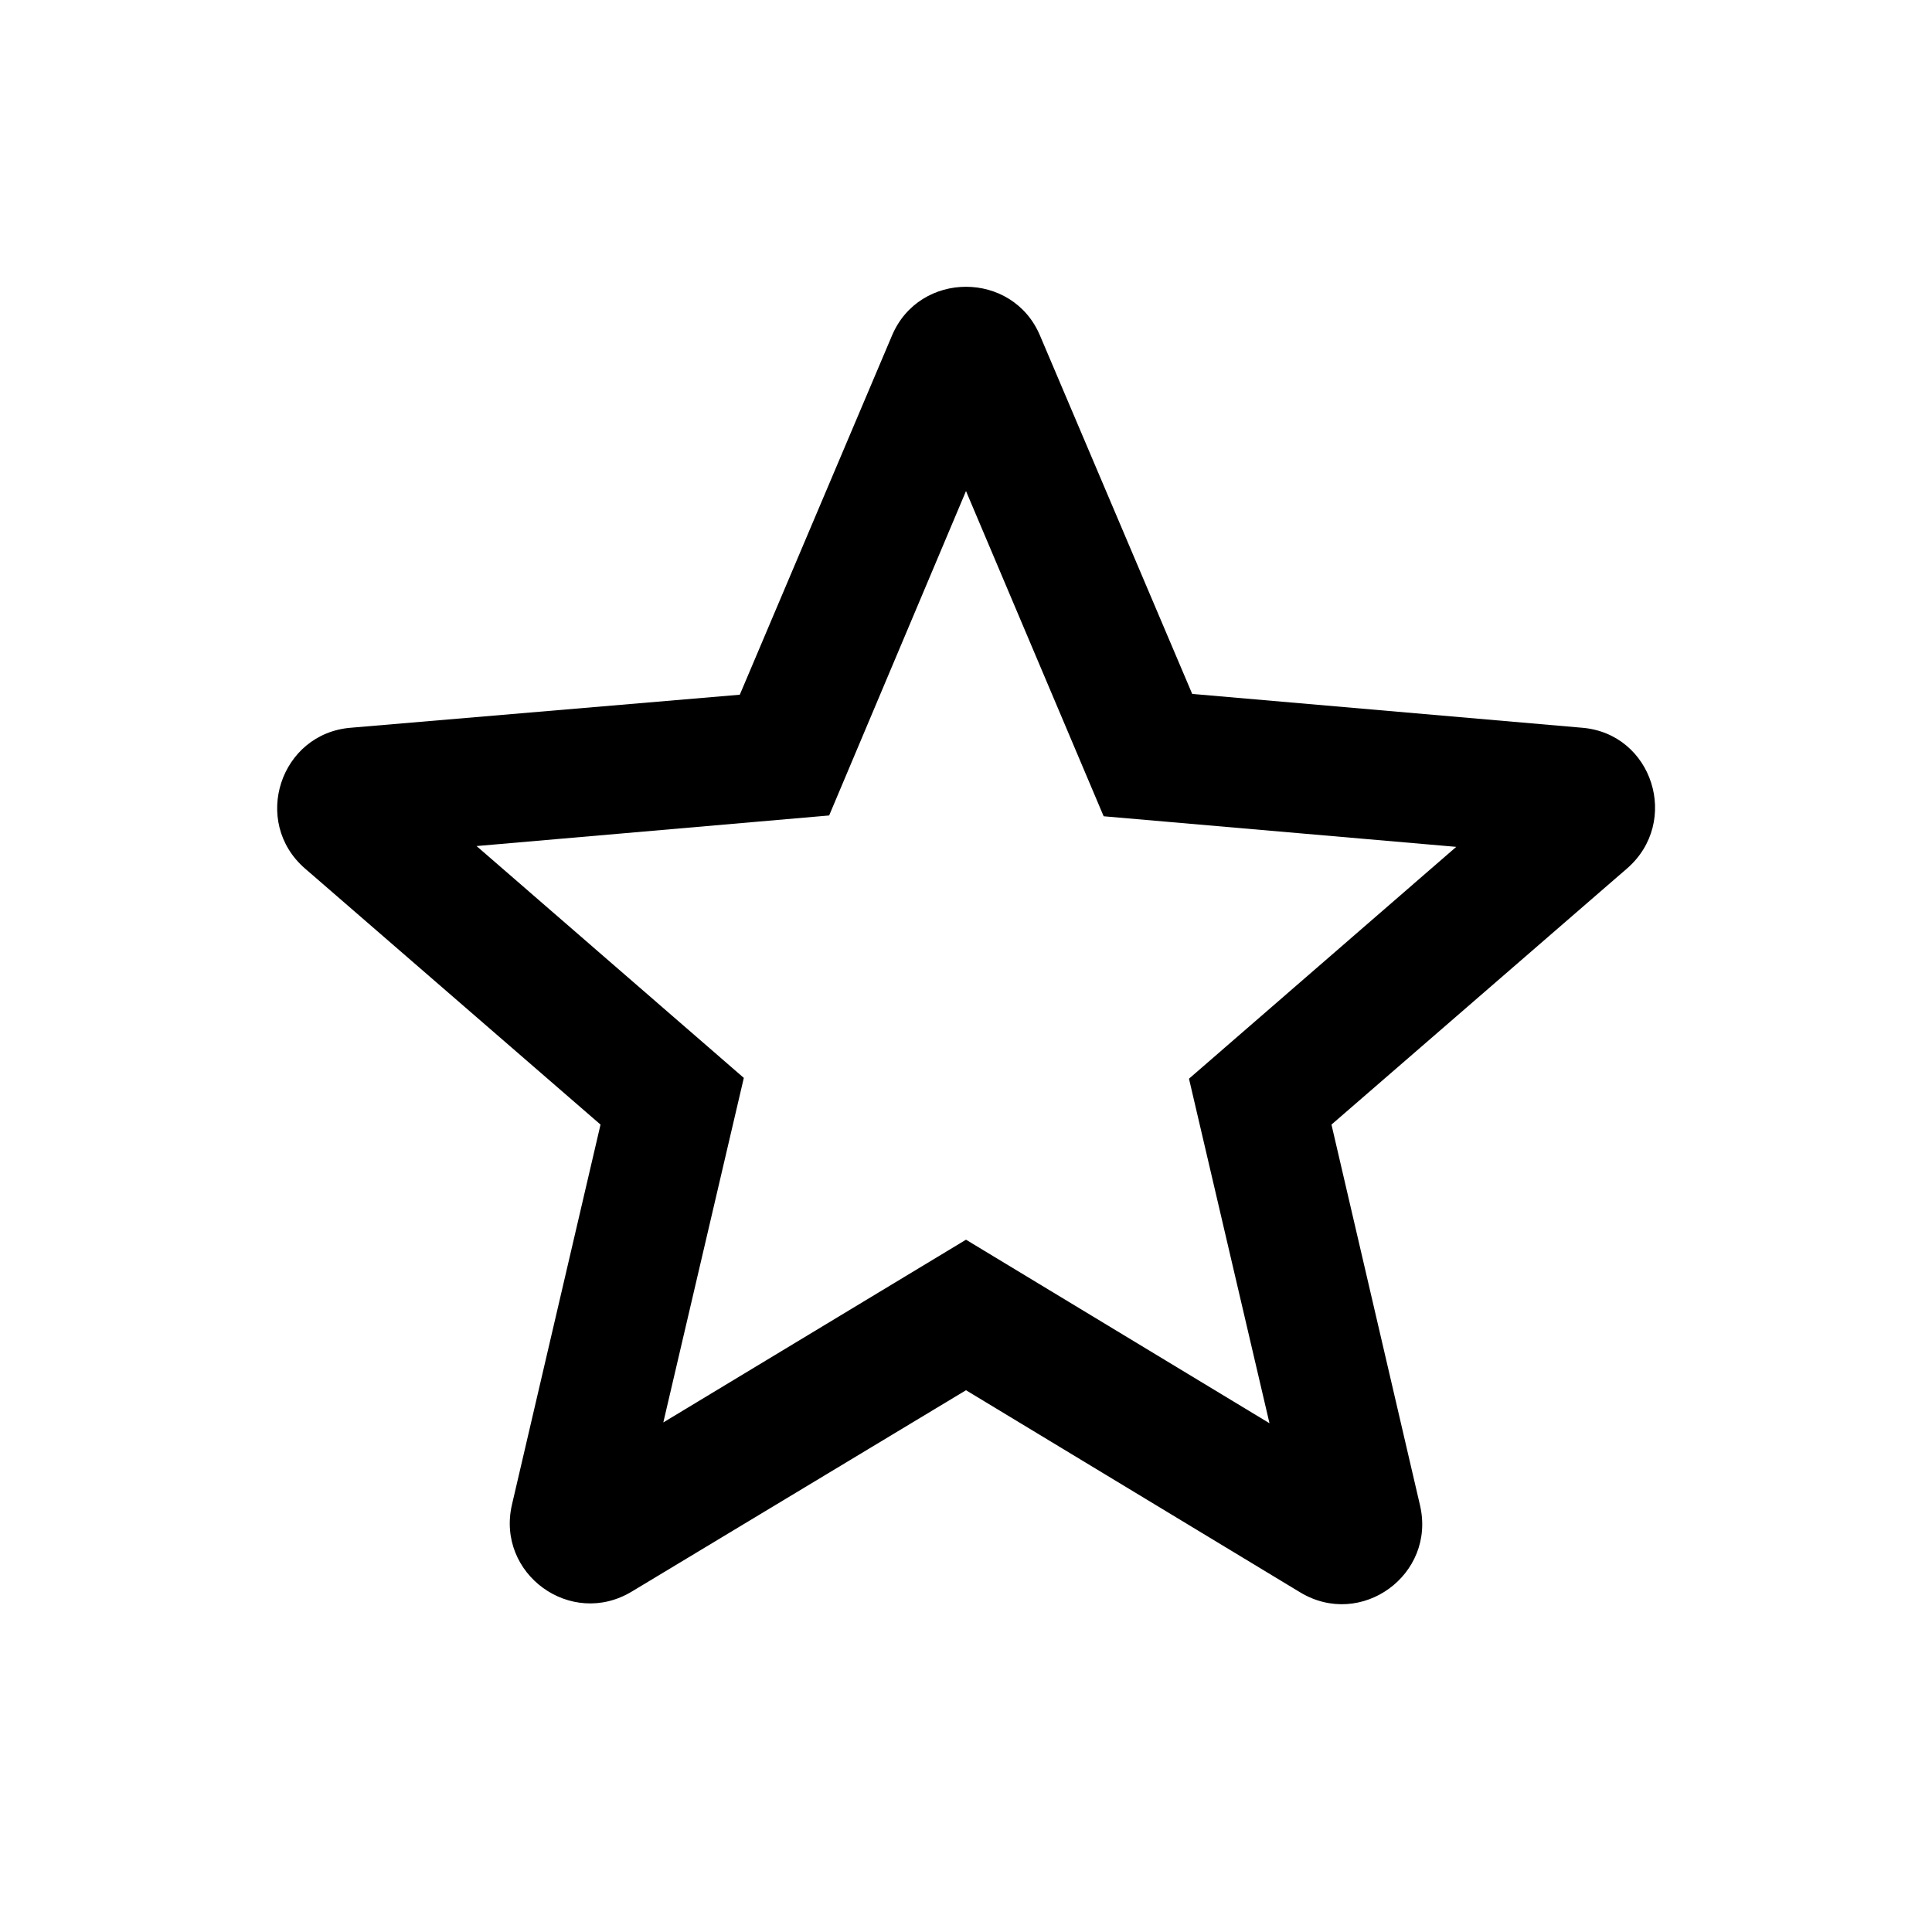
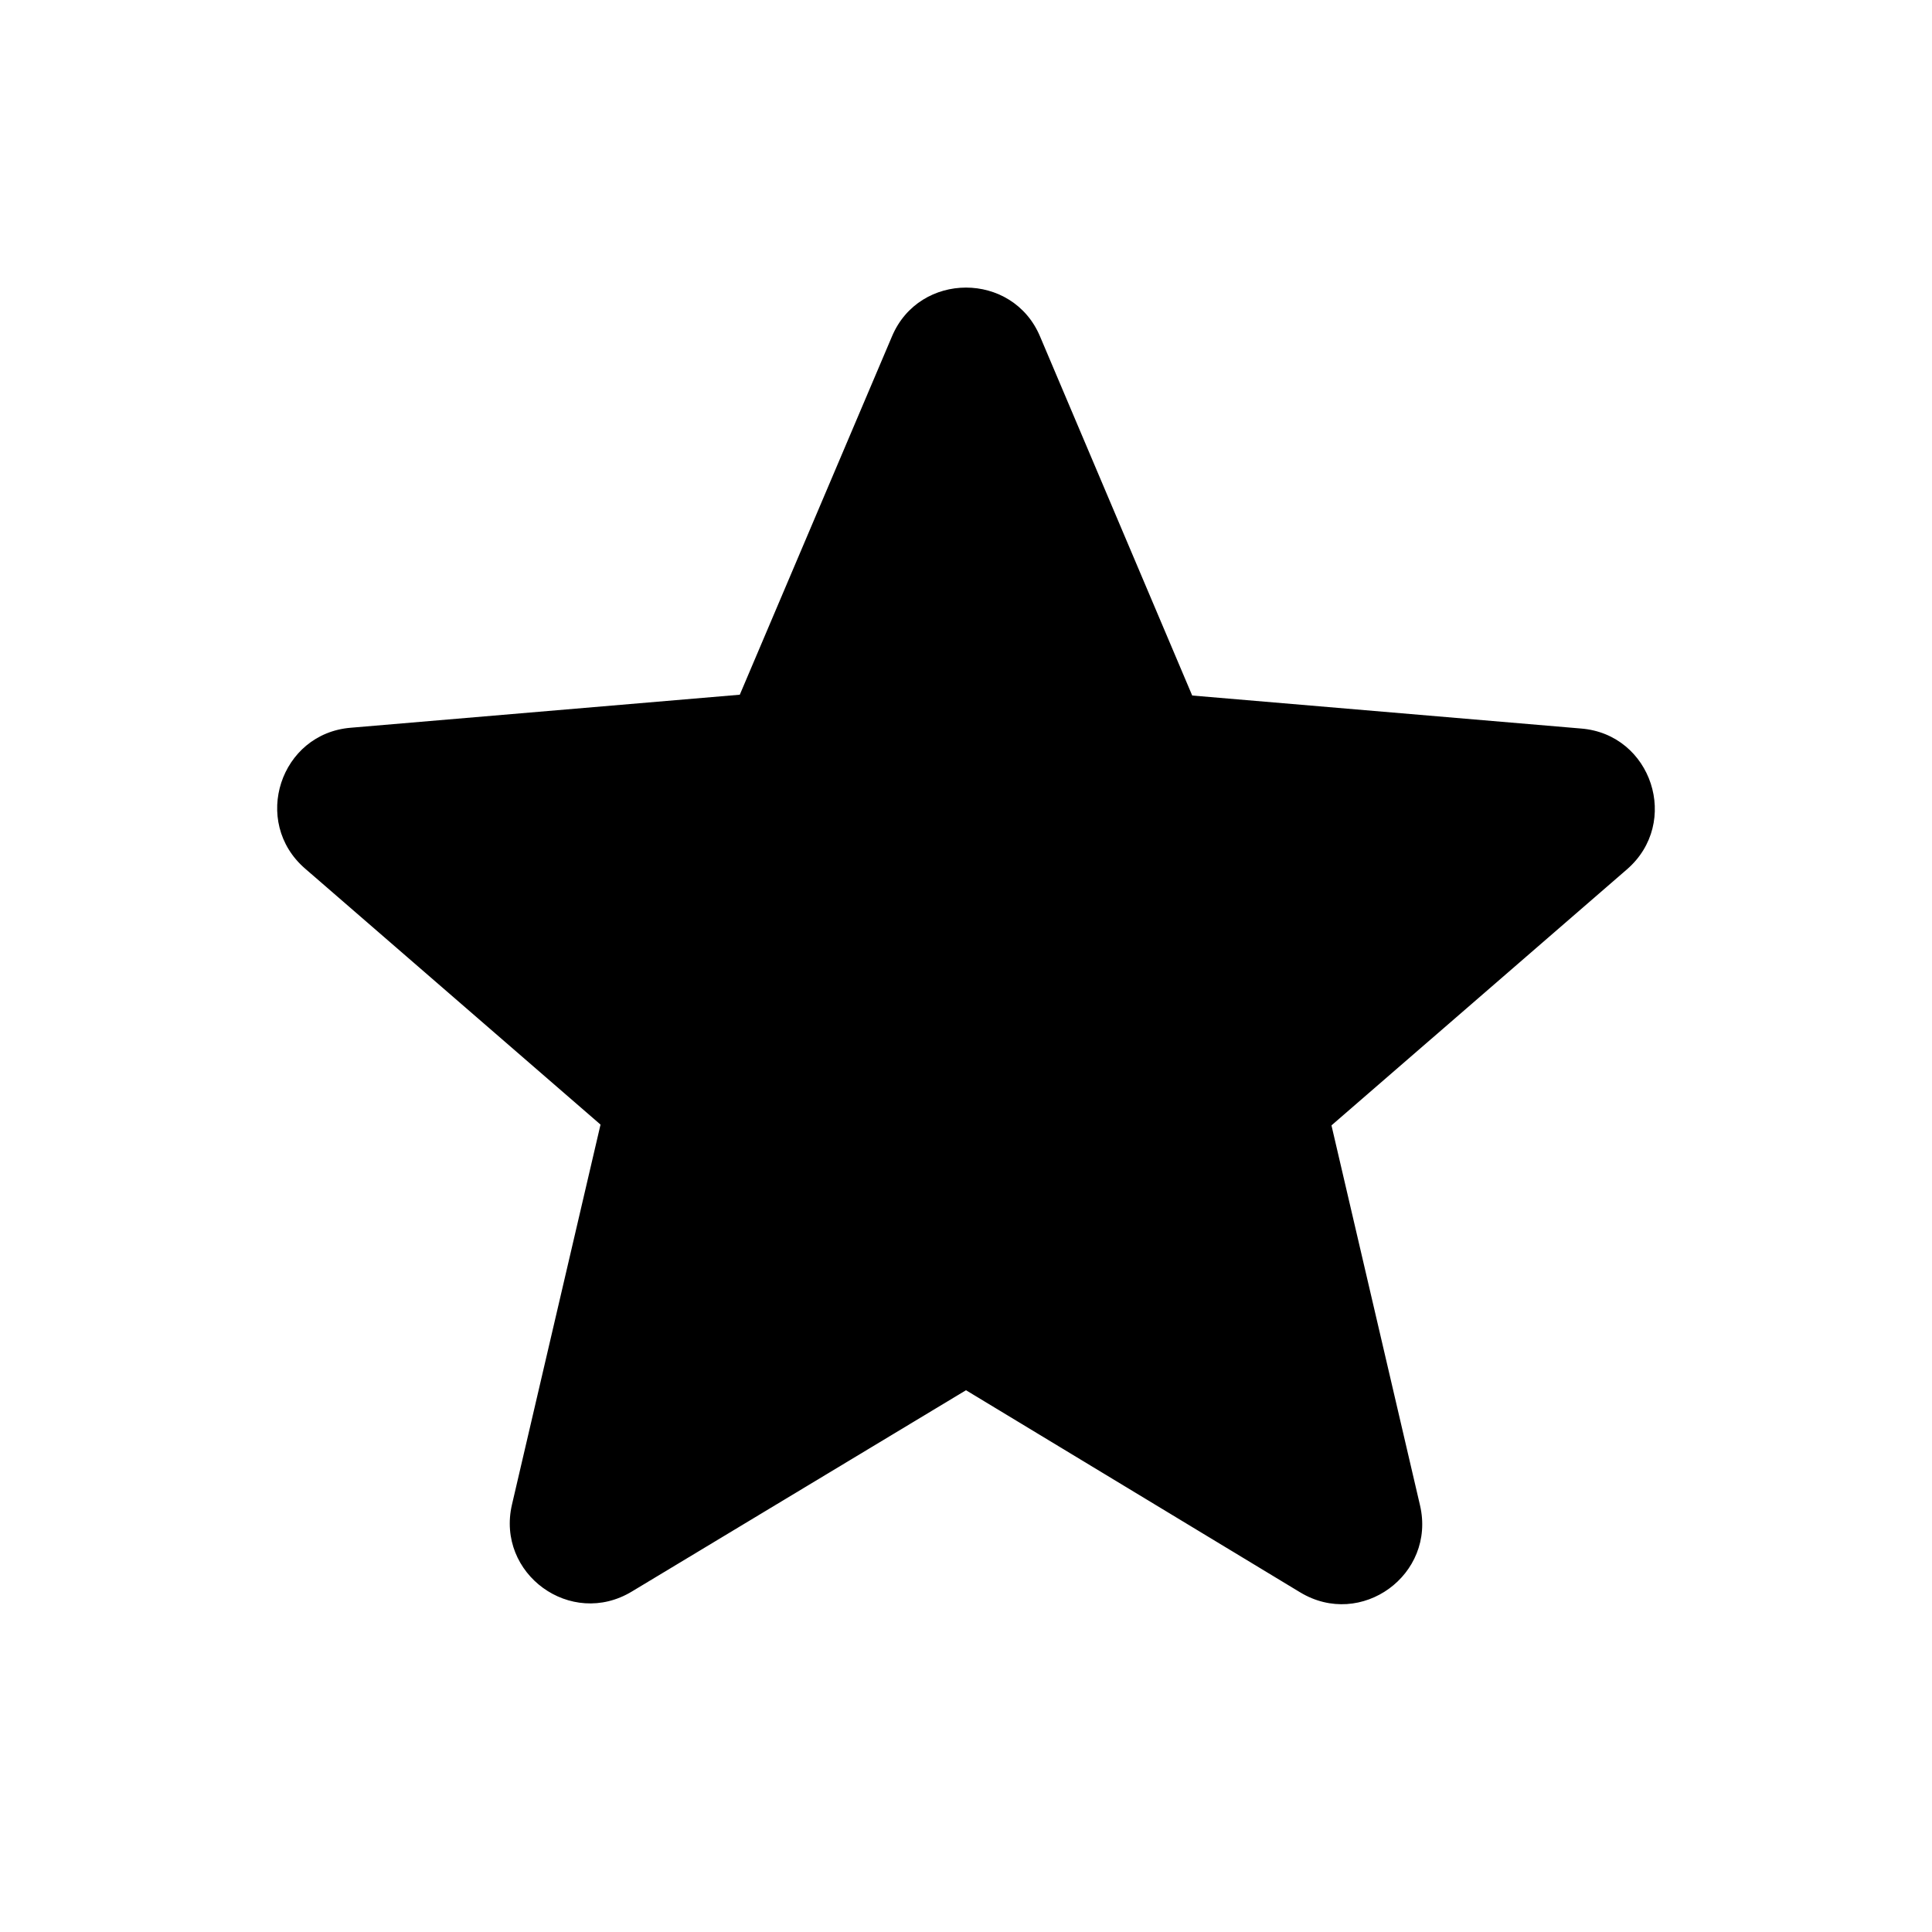
- <svg xmlns="http://www.w3.org/2000/svg" height="24" viewBox="0 0 24 24" width="24">
-   <path d="M19.65 9.04l-4.84-.42-1.89-4.45c-.34-.81-1.5-.81-1.84 0L9.19 8.63l-4.83.41c-.88.07-1.24 1.17-.57 1.75l3.67 3.18-1.1 4.72c-.2.86.73 1.54 1.49 1.08l4.15-2.5 4.15 2.51c.76.46 1.69-.22 1.49-1.08l-1.1-4.73 3.67-3.18c.67-.58.32-1.68-.56-1.75zM12 15.4l-3.76 2.27 1-4.28-3.32-2.88 4.38-.38L12 6.1l1.71 4.04 4.38.38-3.32 2.88 1 4.28L12 15.4z" />
+ <svg xmlns="http://www.w3.org/2000/svg" enable-background="new 0 0 24 24" height="24" viewBox="0 0 24 24" width="24">
+   <g />
+   <g>
+     <path d="M12,17.27l4.15,2.51c0.76,0.46,1.69-0.22,1.49-1.08l-1.1-4.72l3.67-3.18c0.67-0.58,0.31-1.68-0.57-1.75l-4.83-0.41 l-1.89-4.46c-0.34-0.81-1.5-0.81-1.84,0L9.19,8.63L4.36,9.04c-0.88,0.07-1.24,1.17-0.57,1.75l3.67,3.18l-1.1,4.72 c-0.2,0.86,0.73,1.54,1.49,1.08L12,17.27z" />
+   </g>
</svg>
